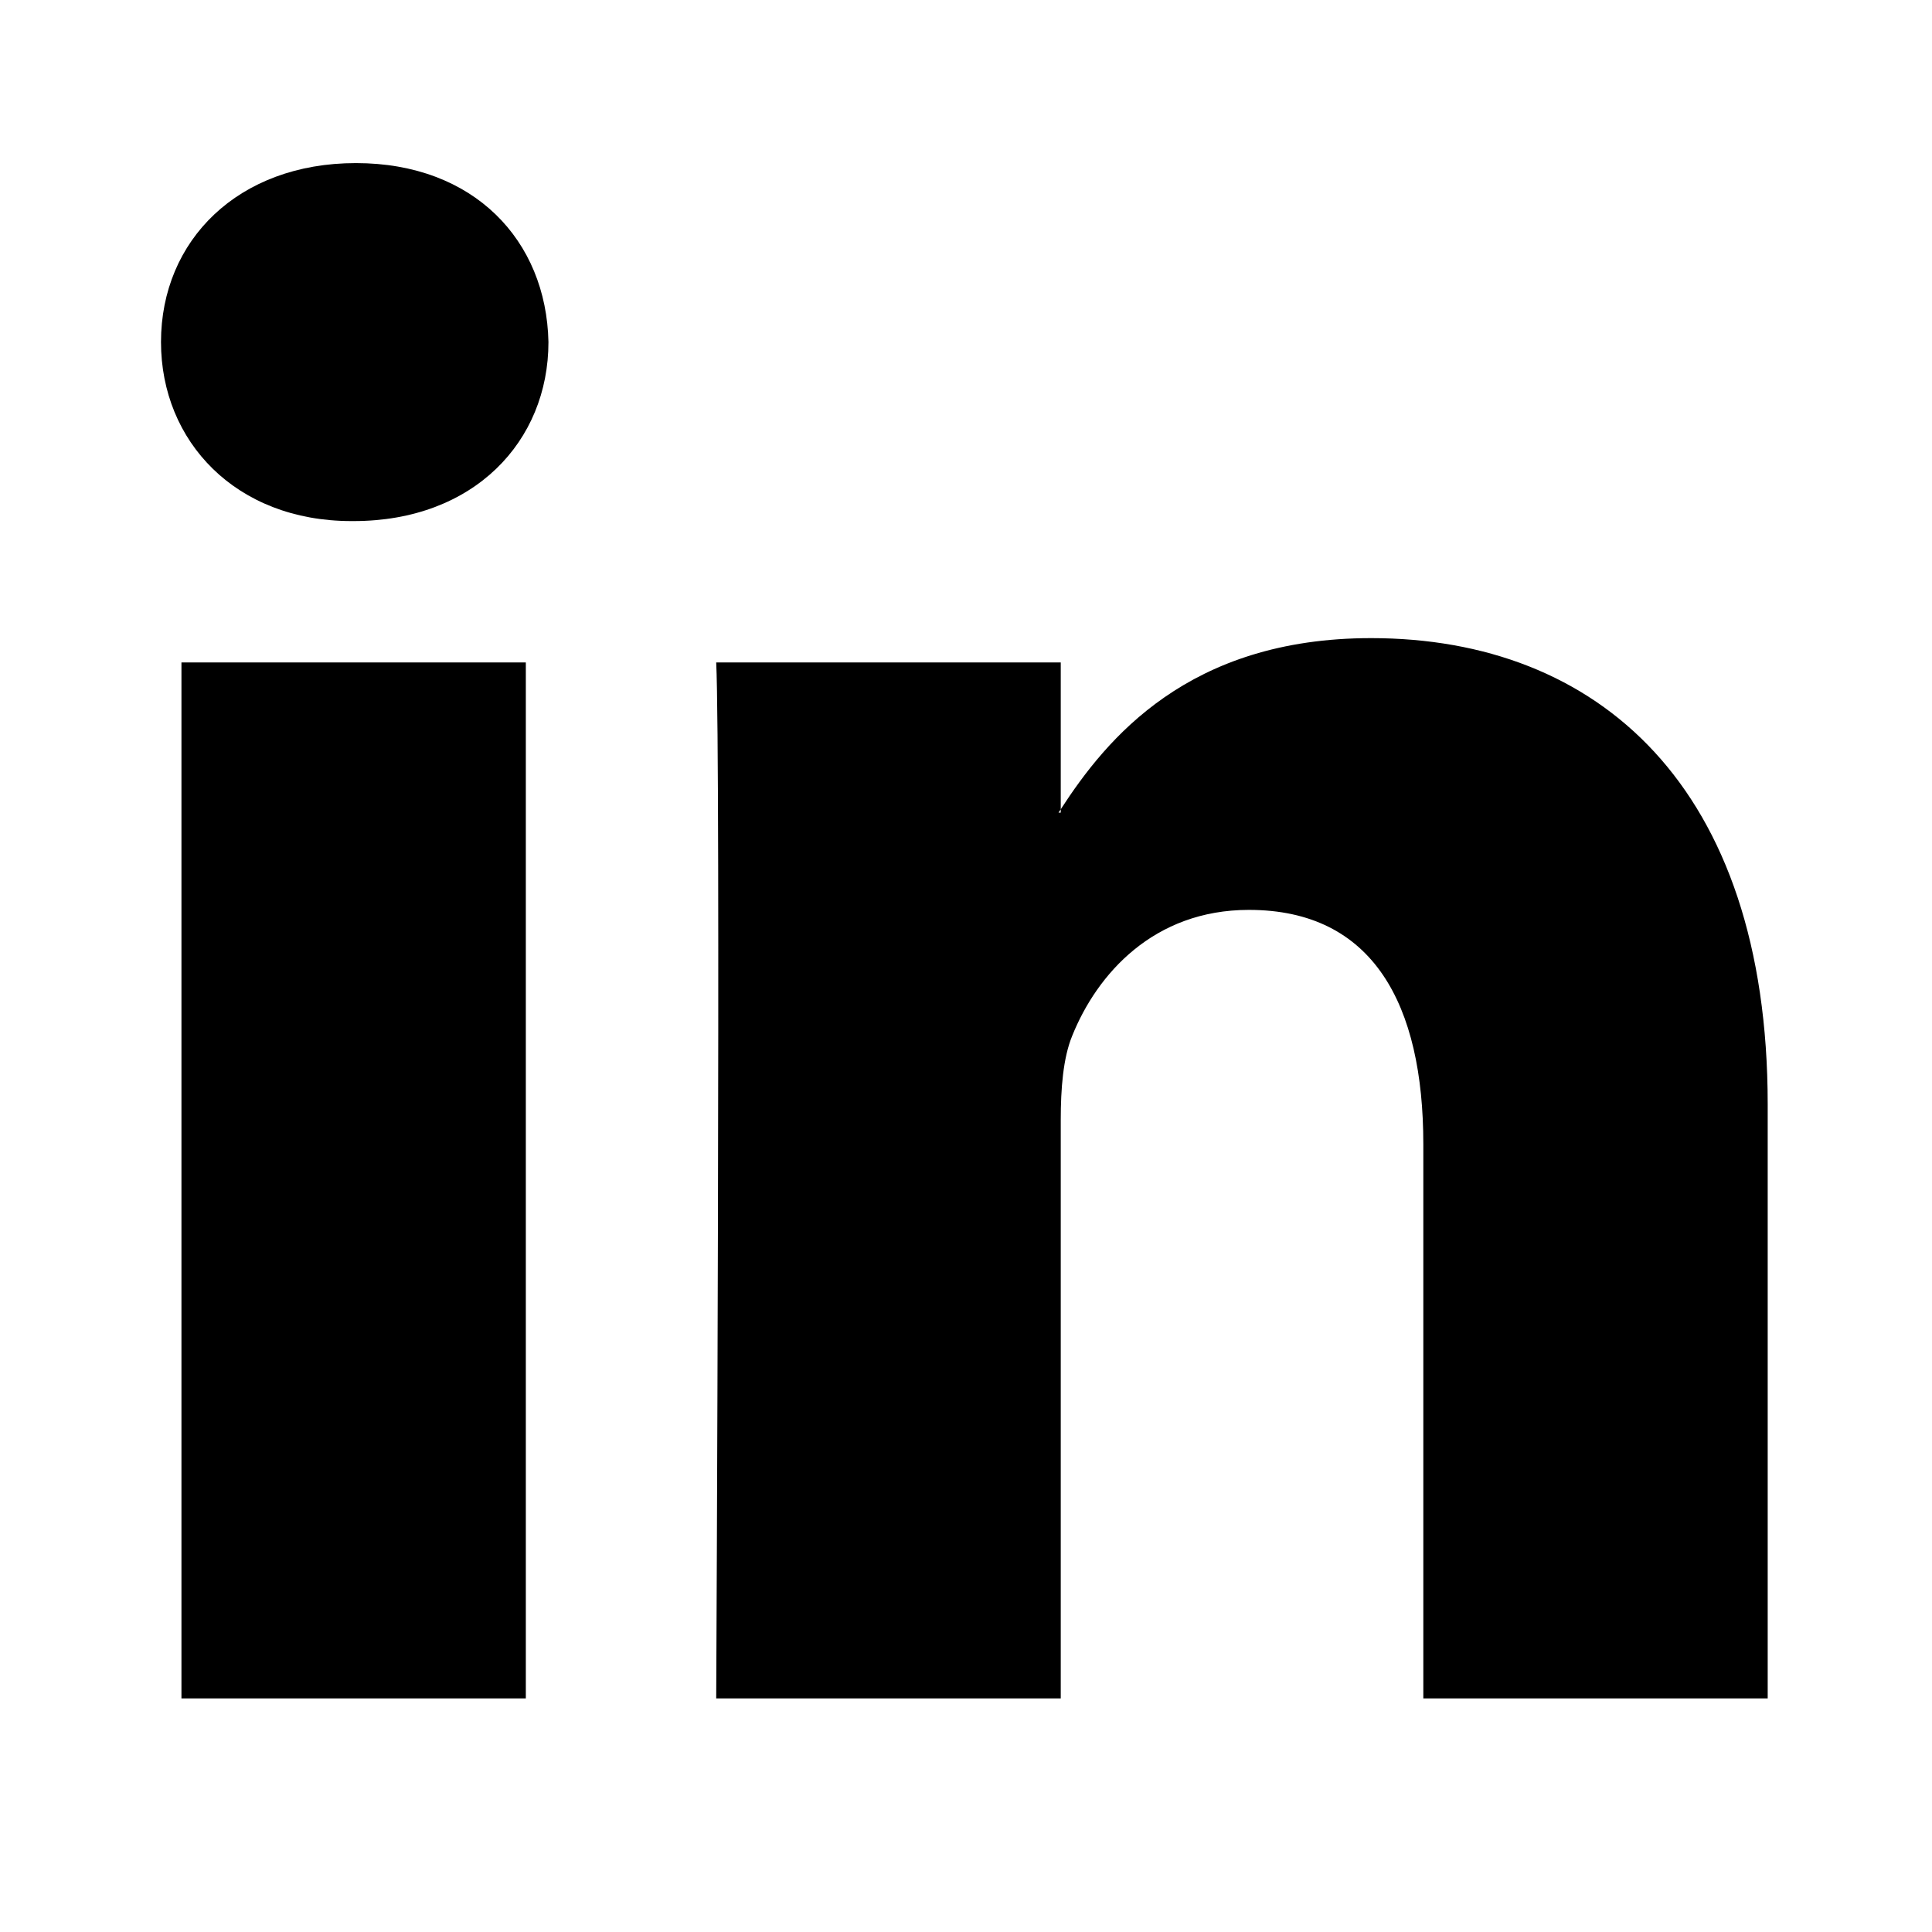
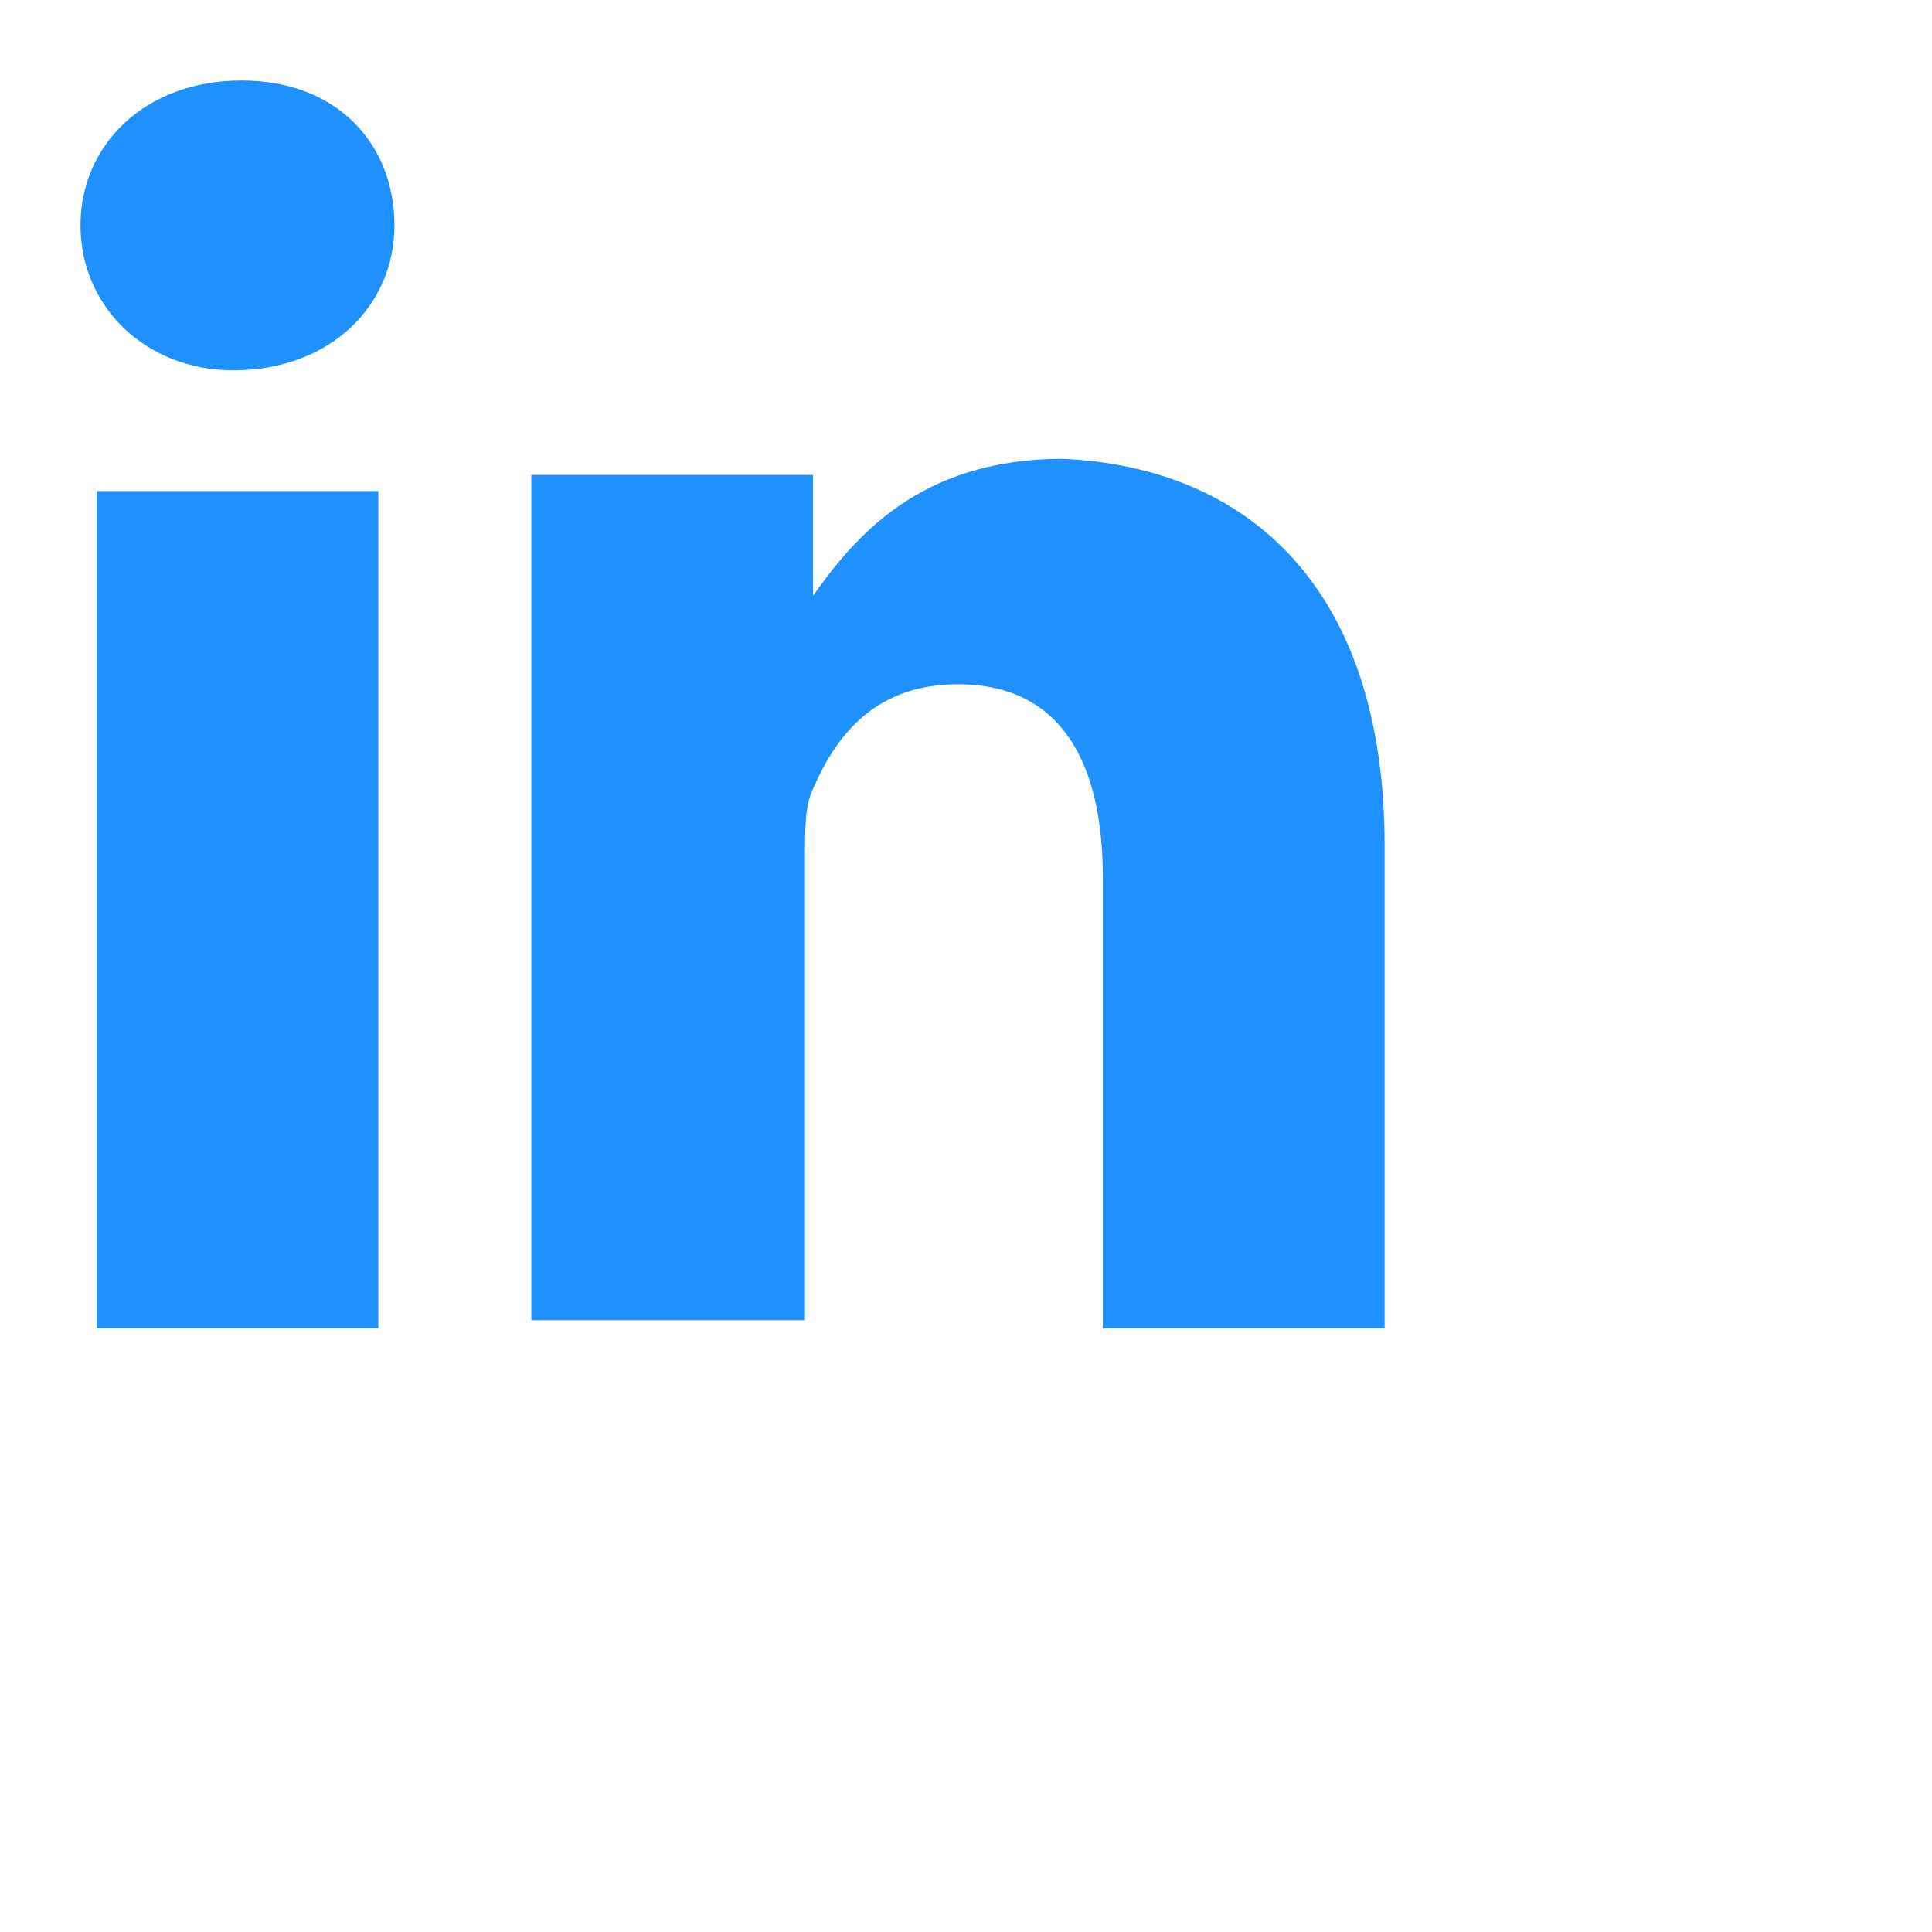
- <svg xmlns="http://www.w3.org/2000/svg" viewBox="-2 -2 24 24" width="24" height="24" preserveAspectRatio="xMinYMin" class="jam jam-linkedin">
-   <path d="M19.959 11.719v7.379h-4.278v-6.885c0-1.73-.619-2.91-2.167-2.91-1.182 0-1.886.796-2.195 1.565-.113.275-.142.658-.142 1.043v7.187h-4.28s.058-11.66 0-12.869h4.28v1.824l-.028.042h.028v-.042c.568-.875 1.583-2.126 3.856-2.126 2.815 0 4.926 1.84 4.926 5.792zM2.421.026C.958.026 0 .986 0 2.249c0 1.235.93 2.224 2.365 2.224h.028c1.493 0 2.42-.989 2.42-2.224C4.787.986 3.887.026 2.422.026zM.254 19.098h4.278V6.229H.254v12.869z" />
+ <svg xmlns="http://www.w3.org/2000/svg" version="1.1" id="Layer_1" x="0px" y="0px" viewBox="0 0 24 24" style="enable-background:new 0 0 24 24;" xml:space="preserve">
+   <style type="text/css">
+ 	.st0{fill:#1E90FF;}
+ </style>
+   <path class="st0" d="M17.2,10.5v6h-3.5v-5.6c0-1.4-0.5-2.4-1.8-2.4c-1,0-1.5,0.6-1.8,1.3c-0.1,0.2-0.1,0.5-0.1,0.8v5.8H6.6  c0,0,0-9.5,0-10.5h3.5v1.5l0,0h0v0c0.5-0.7,1.3-1.7,3.1-1.7C15.5,5.8,17.2,7.3,17.2,10.5z M3,1C1.8,1,1,1.8,1,2.8  c0,1,0.8,1.8,1.9,1.8h0c1.2,0,2-0.8,2-1.8C4.9,1.8,4.2,1,3,1L3,1z M1.2,16.5h3.5V6.1H1.2V16.5z" />
</svg>
